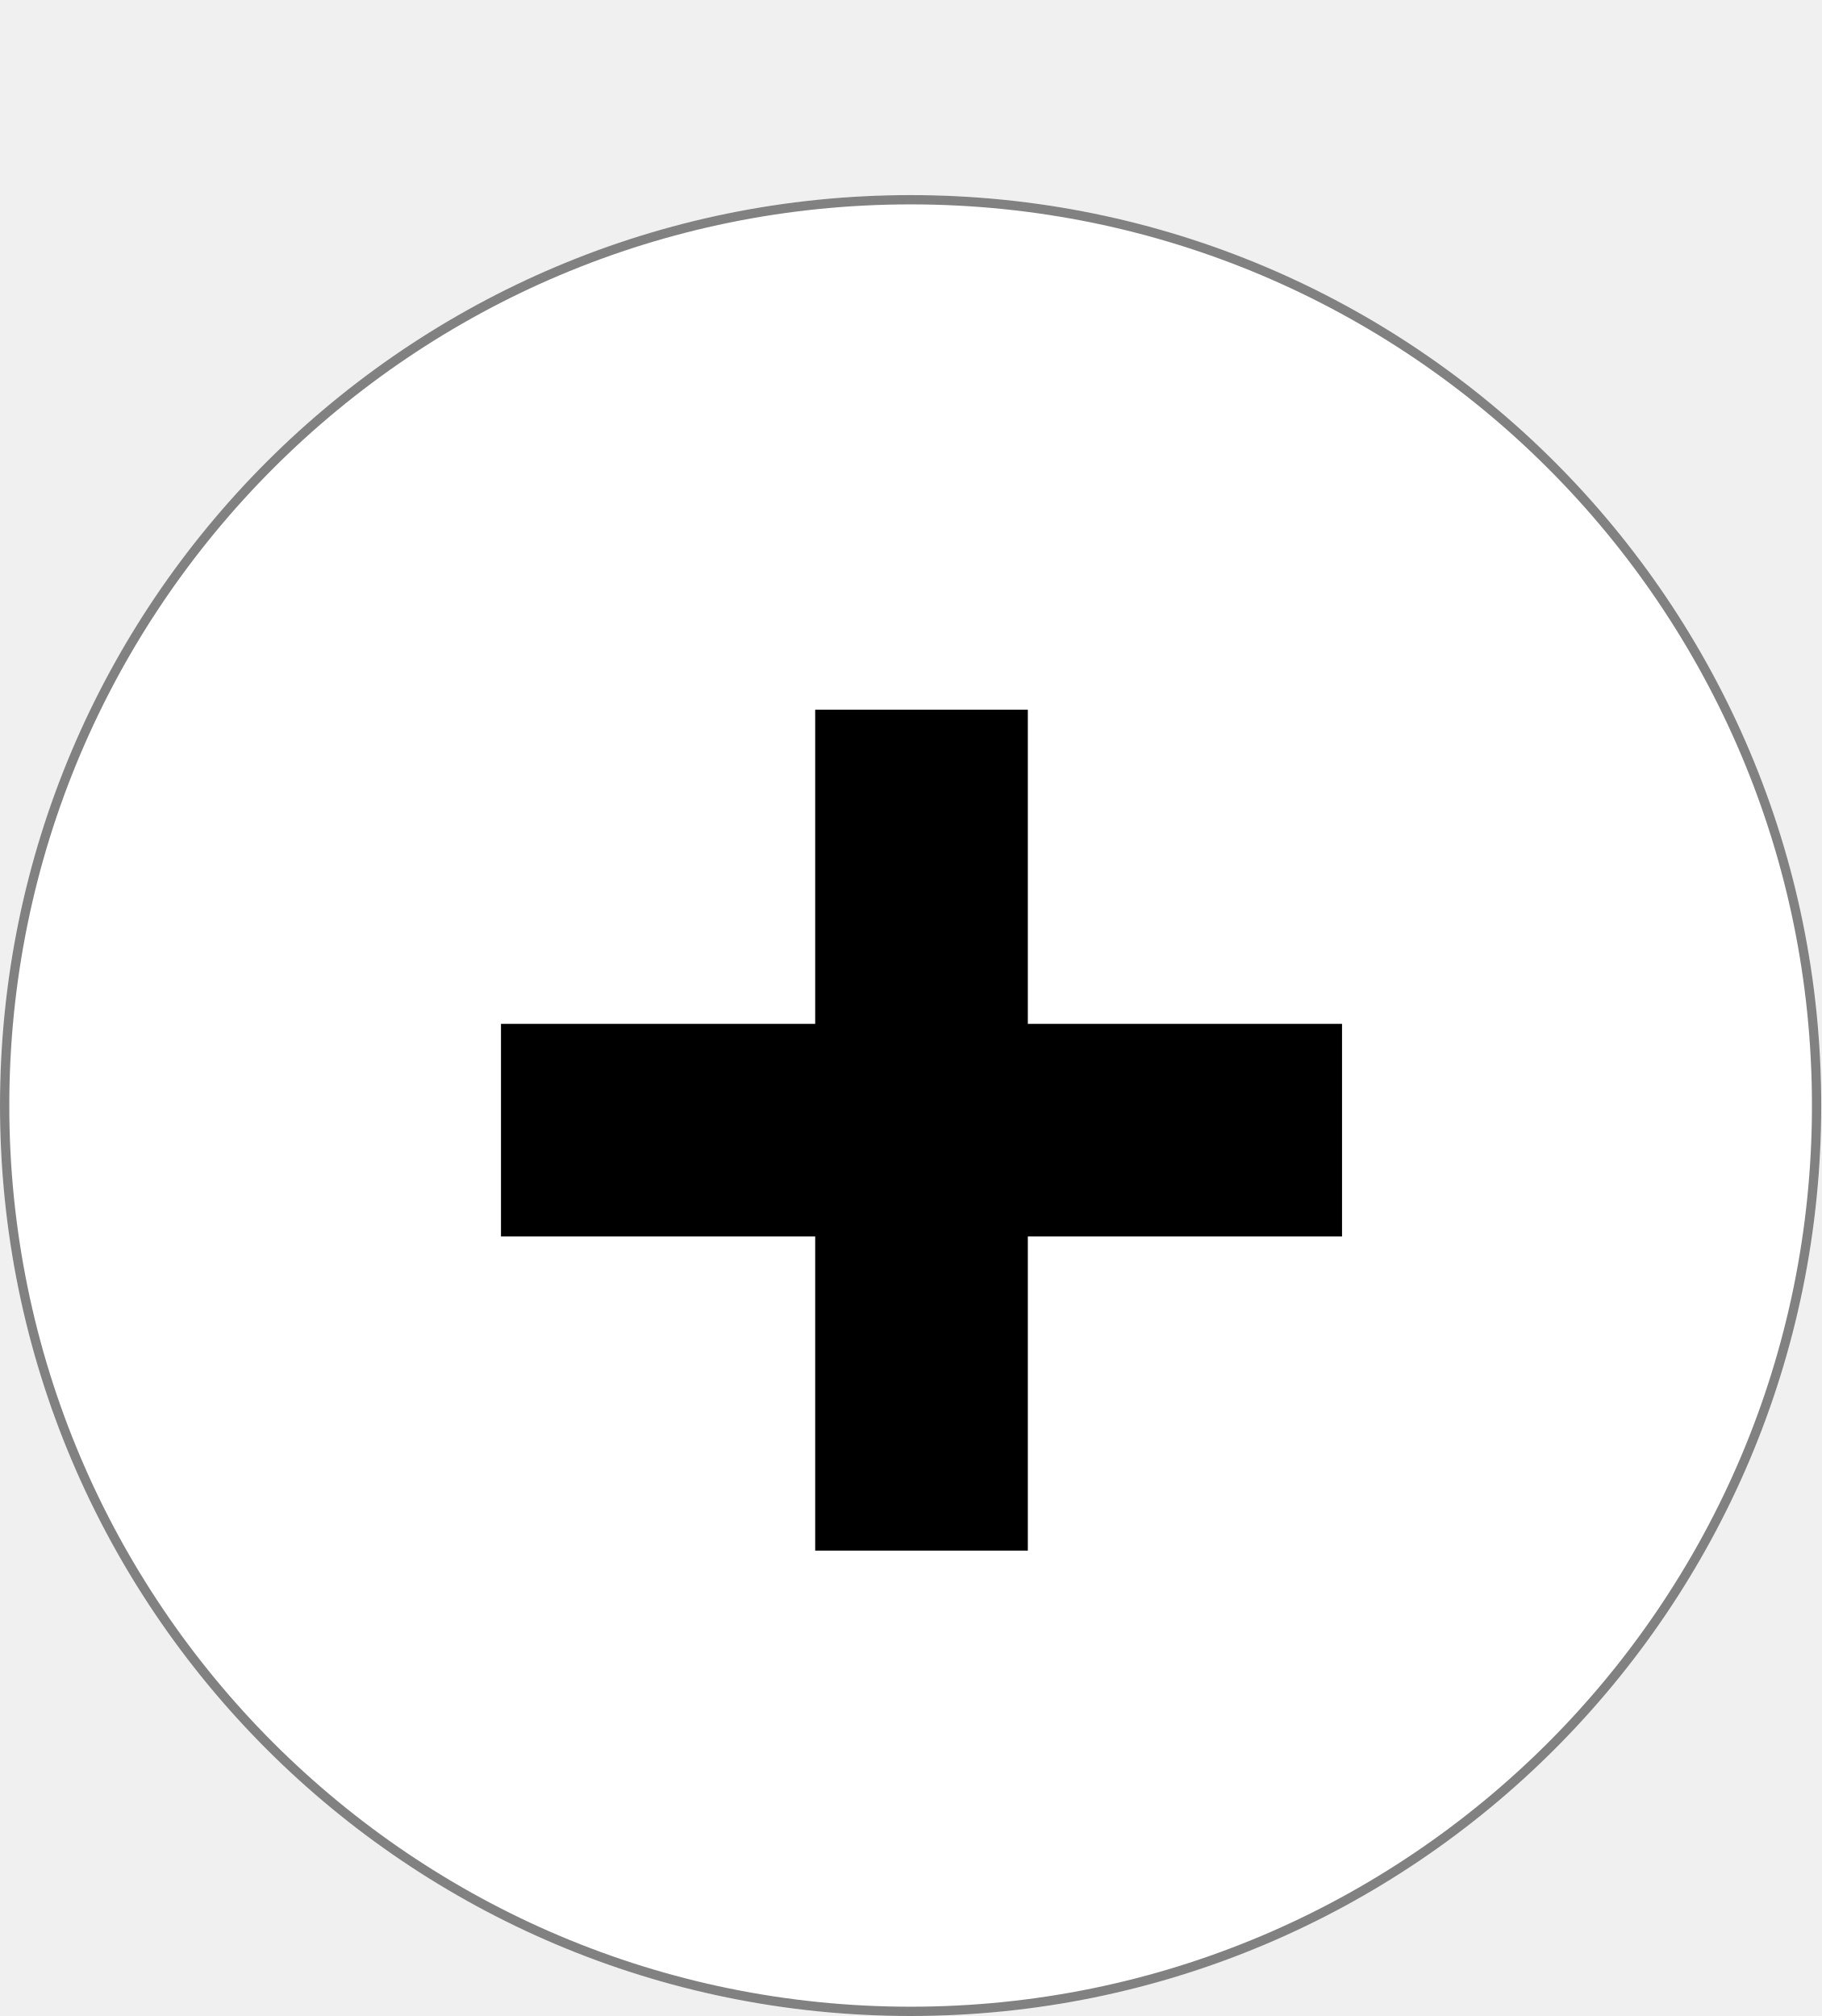
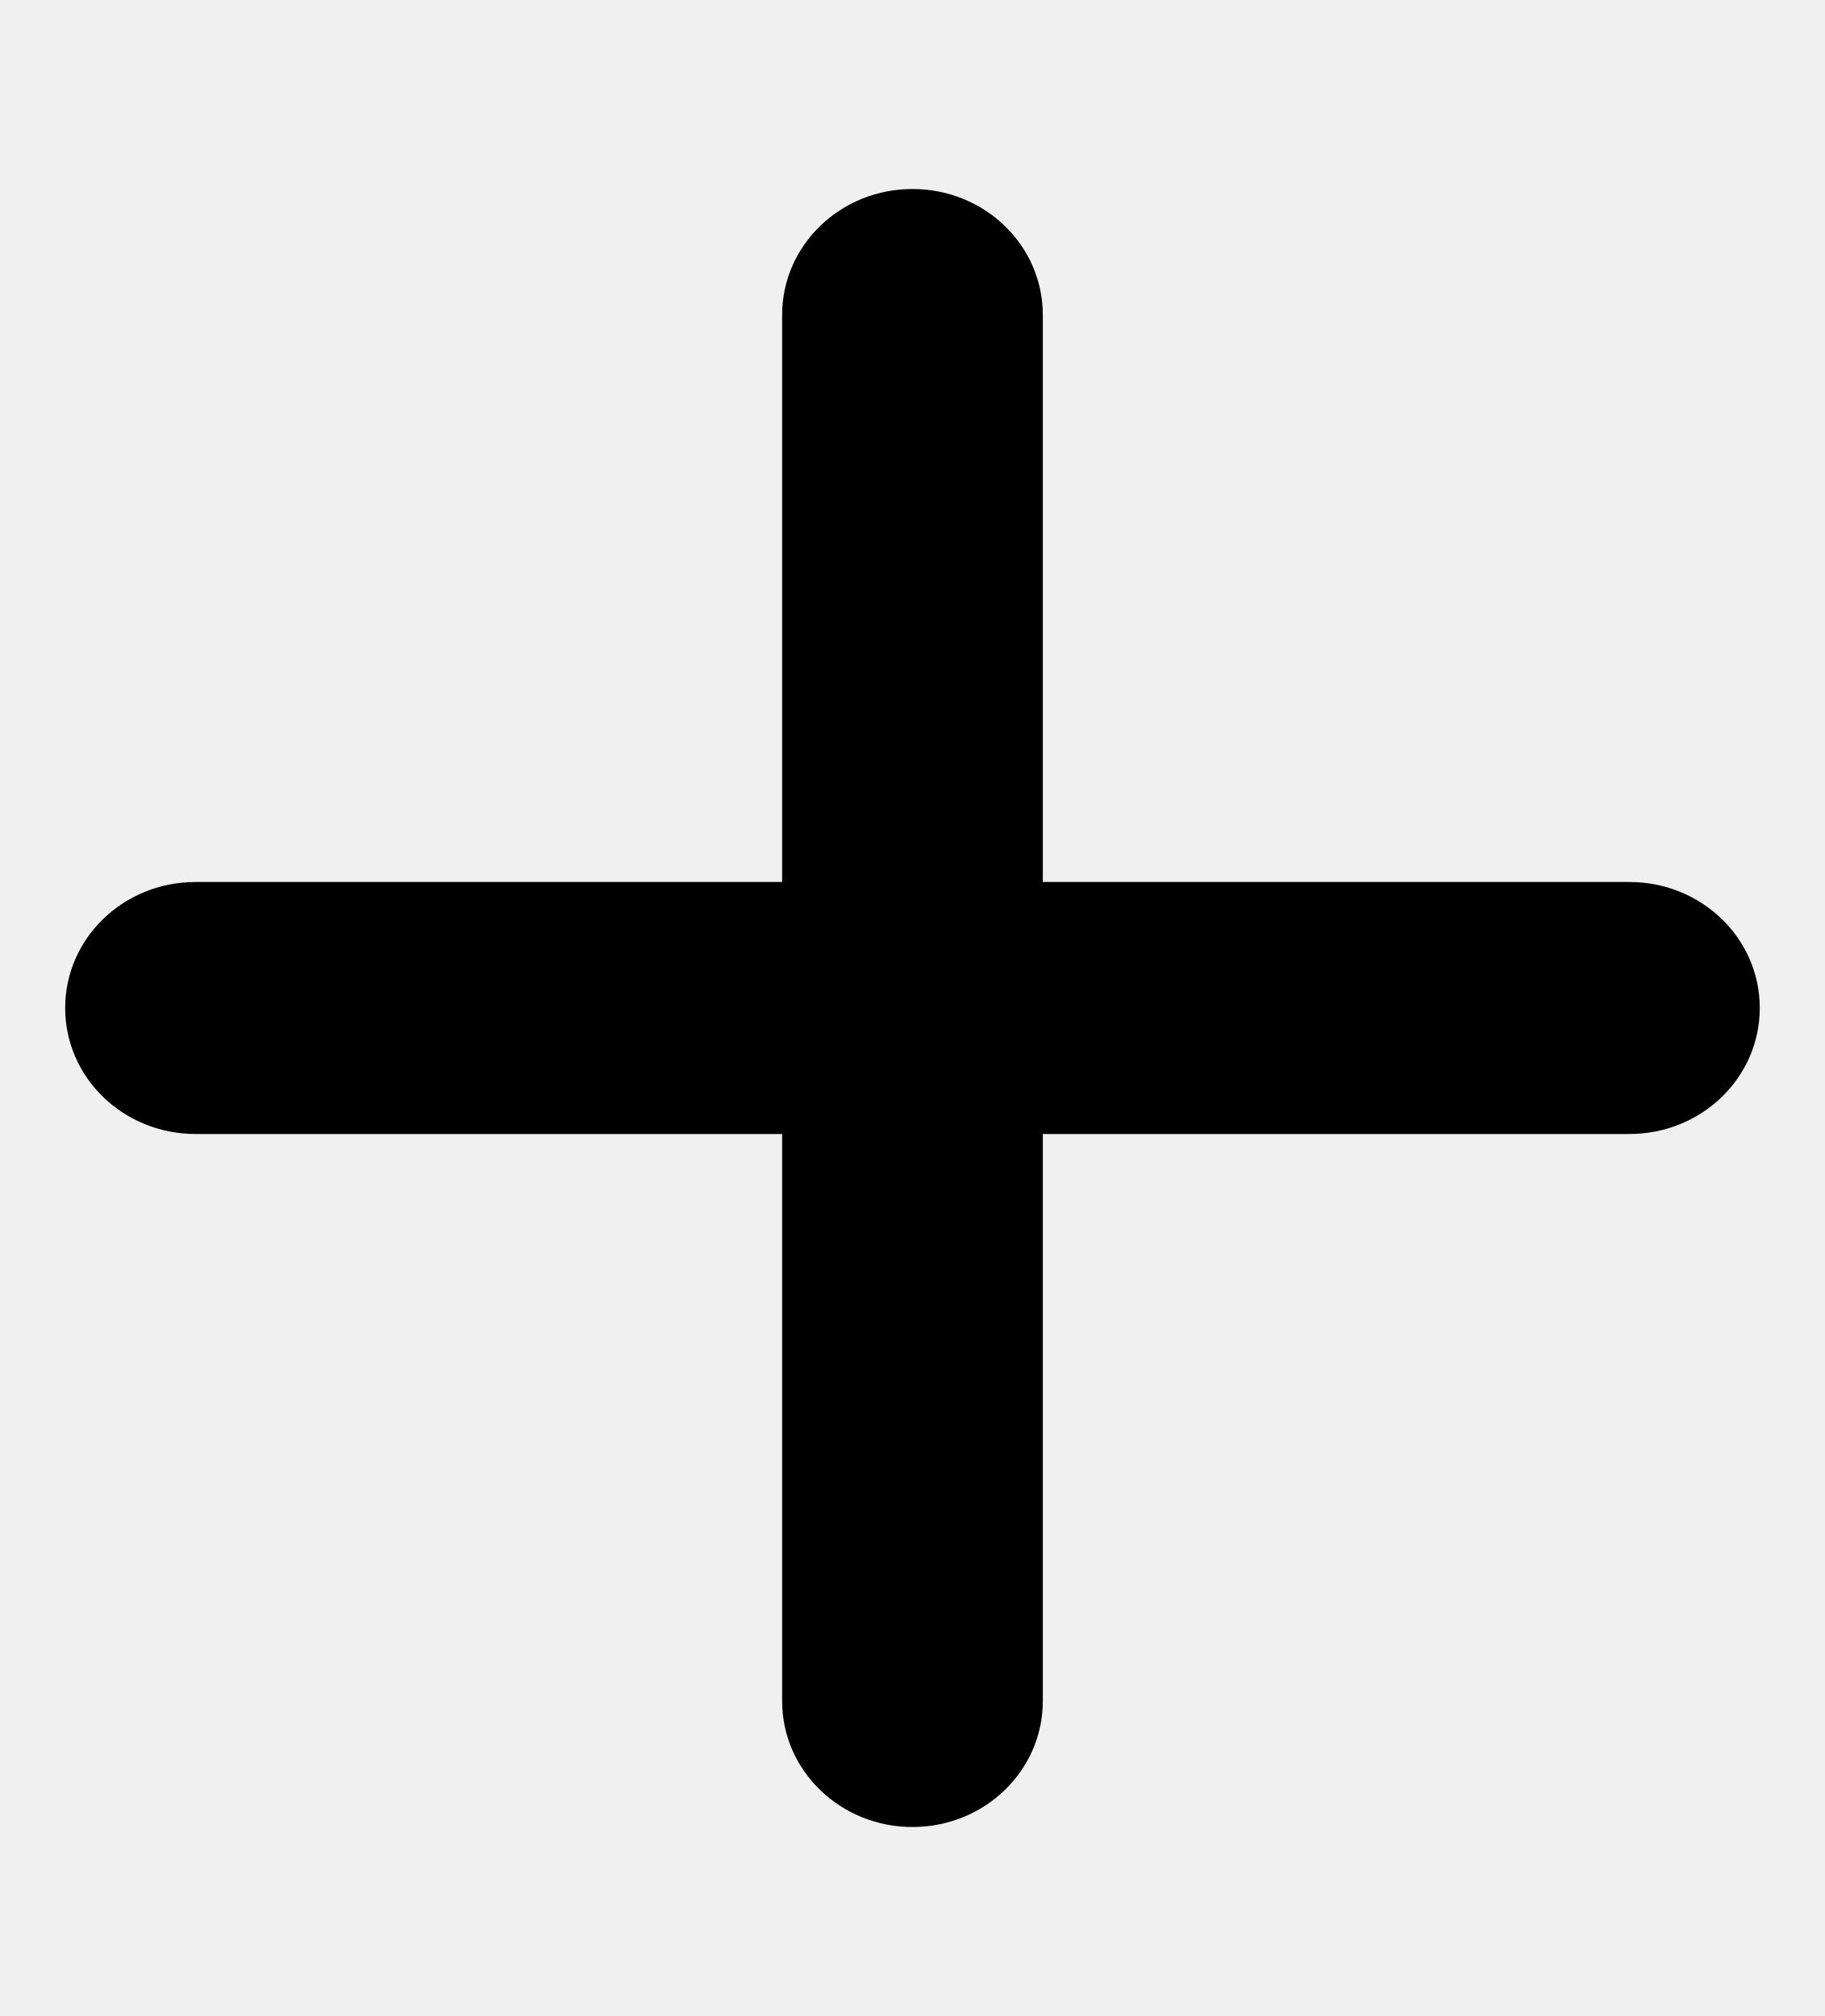
- <svg xmlns="http://www.w3.org/2000/svg" width="196" height="217" viewBox="0 0 196 217" fill="none">
-   <g clip-path="url(#clip0_4201_51811)">
-     <rect y="21" width="196" height="196" rx="98" fill="white" />
-   </g>
-   <rect x="0.5" y="21.5" width="195" height="195" rx="97.5" stroke="#818181" />
-   <path d="M87.73 166.905V76.394H110.614V166.905H87.73ZM53.916 133.091V110.207H144.428V133.091H53.916Z" fill="black" />
-   <defs>
-     <clipPath id="clip0_4201_51811">
-       <rect y="21" width="196" height="196" rx="98" fill="white" />
-     </clipPath>
-   </defs>
+ <svg xmlns="http://www.w3.org/2000/svg" width="105" height="116" viewBox="0 0 105 116" fill="none">
+   <path d="M60 18.125C60 14.115 56.648 10.875 52.5 10.875C48.352 10.875 45 14.115 45 18.125V50.75H11.25C7.102 50.75 3.75 53.99 3.75 58C3.75 62.01 7.102 65.25 11.25 65.25H45V97.875C45 101.885 48.352 105.125 52.5 105.125C56.648 105.125 60 101.885 60 97.875V65.25H93.75C97.898 65.25 101.25 62.01 101.25 58C101.25 53.99 97.898 50.75 93.75 50.75H60V18.125Z" fill="black" />
</svg>
